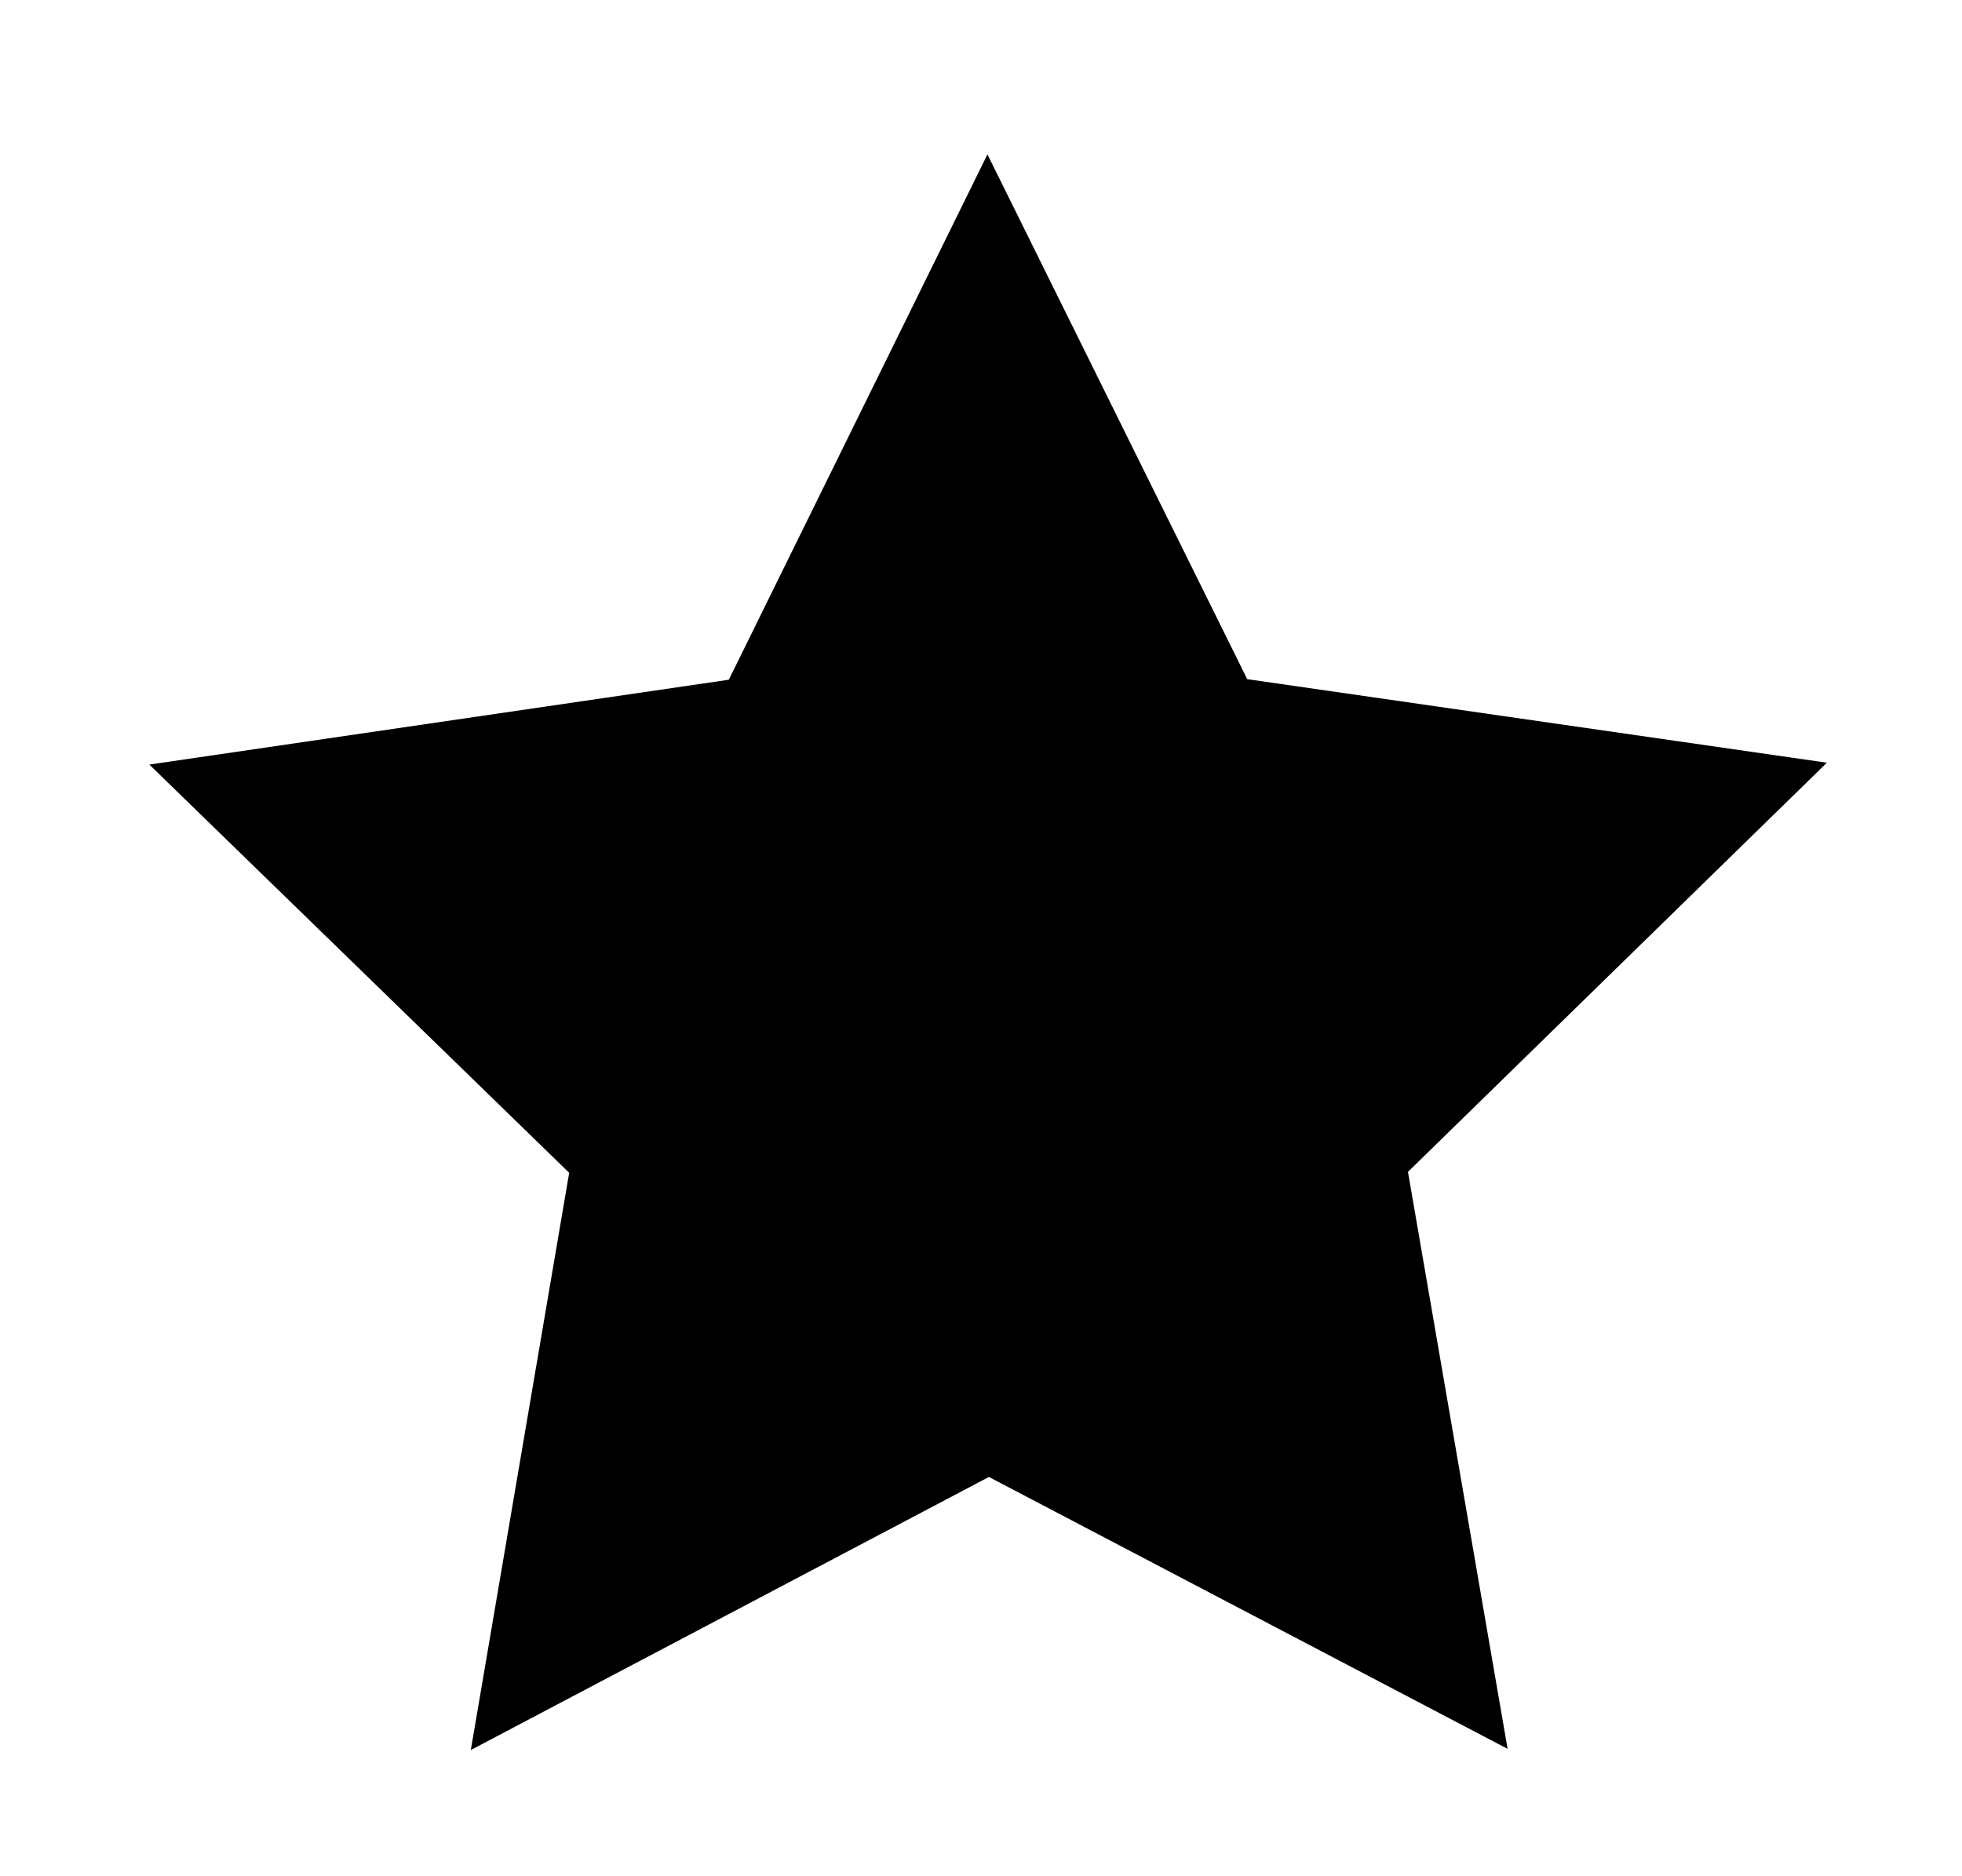
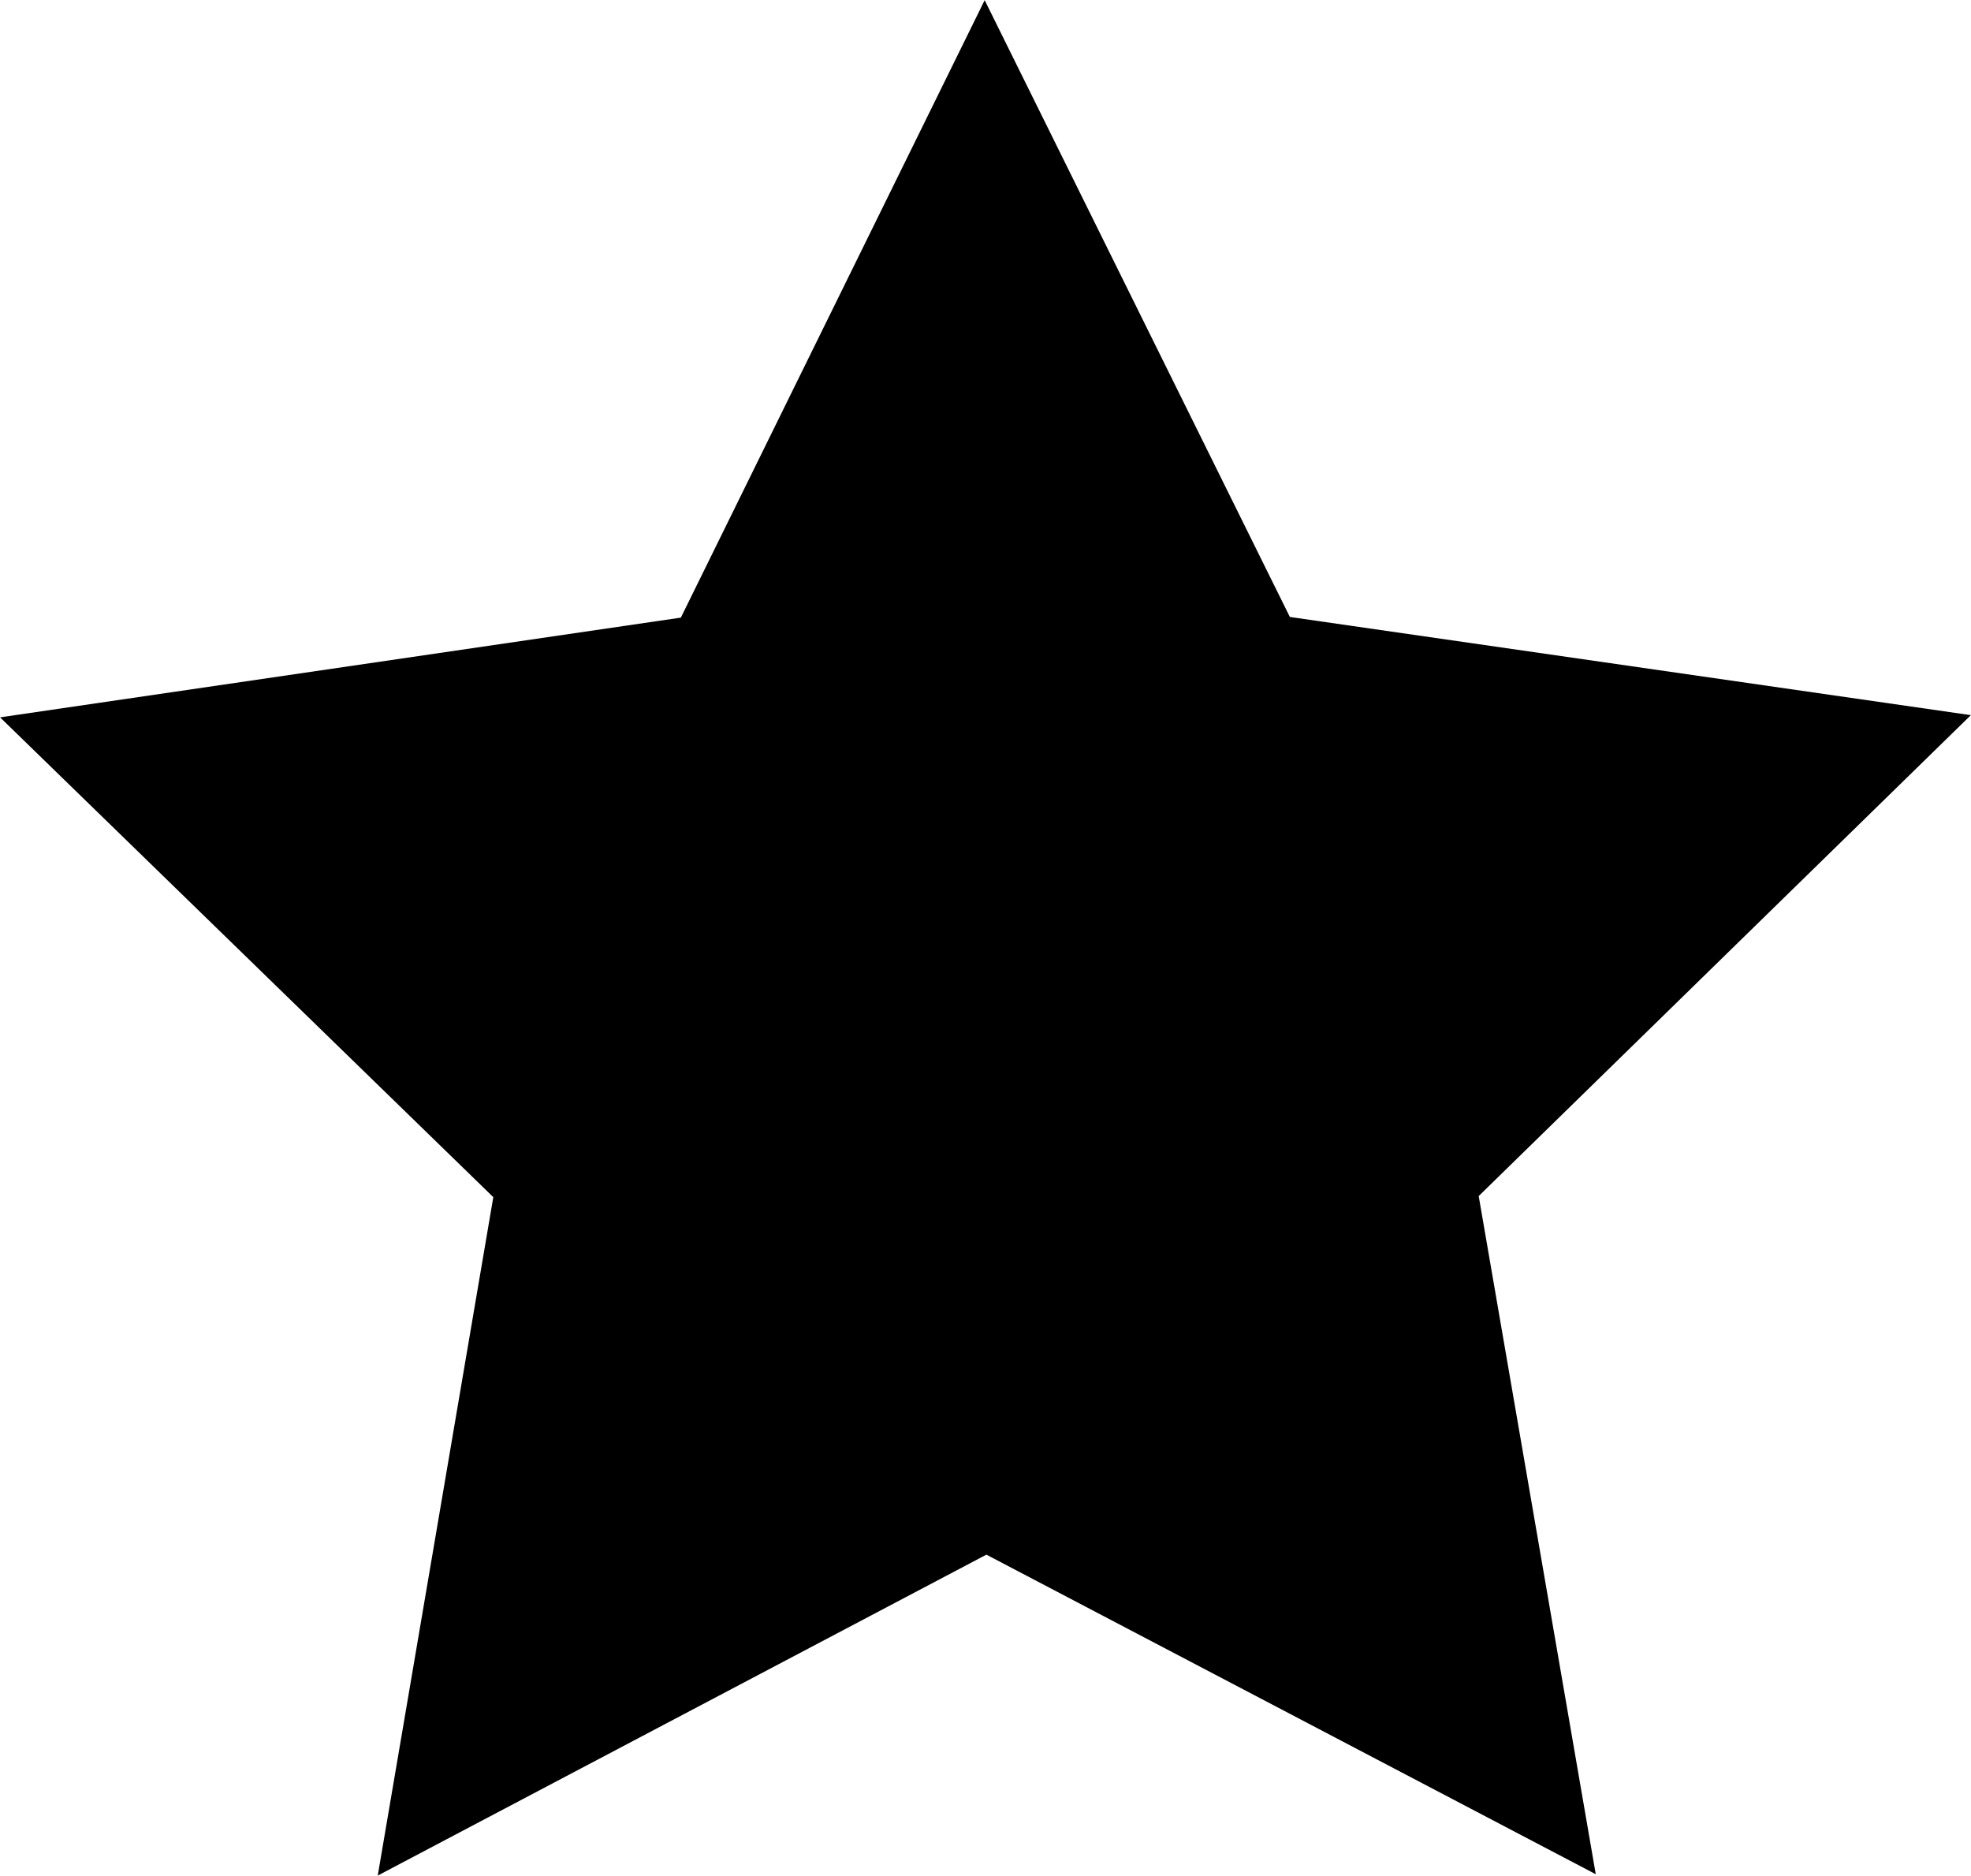
- <svg xmlns="http://www.w3.org/2000/svg" viewBox="0 0 432.4 413.49">
+ <svg xmlns="http://www.w3.org/2000/svg" viewBox="32.9 34 369.75 351.78">
  <path d="M 332.256,385.519 L 217.943,325.583 L 103.763,385.773 L 125.441,258.534 L 32.914,168.542 L 160.625,149.839 L 217.619,34.032 L 274.871,149.713 L 402.623,168.131 L 310.296,258.328 L 332.256,385.519 z " />
</svg>
